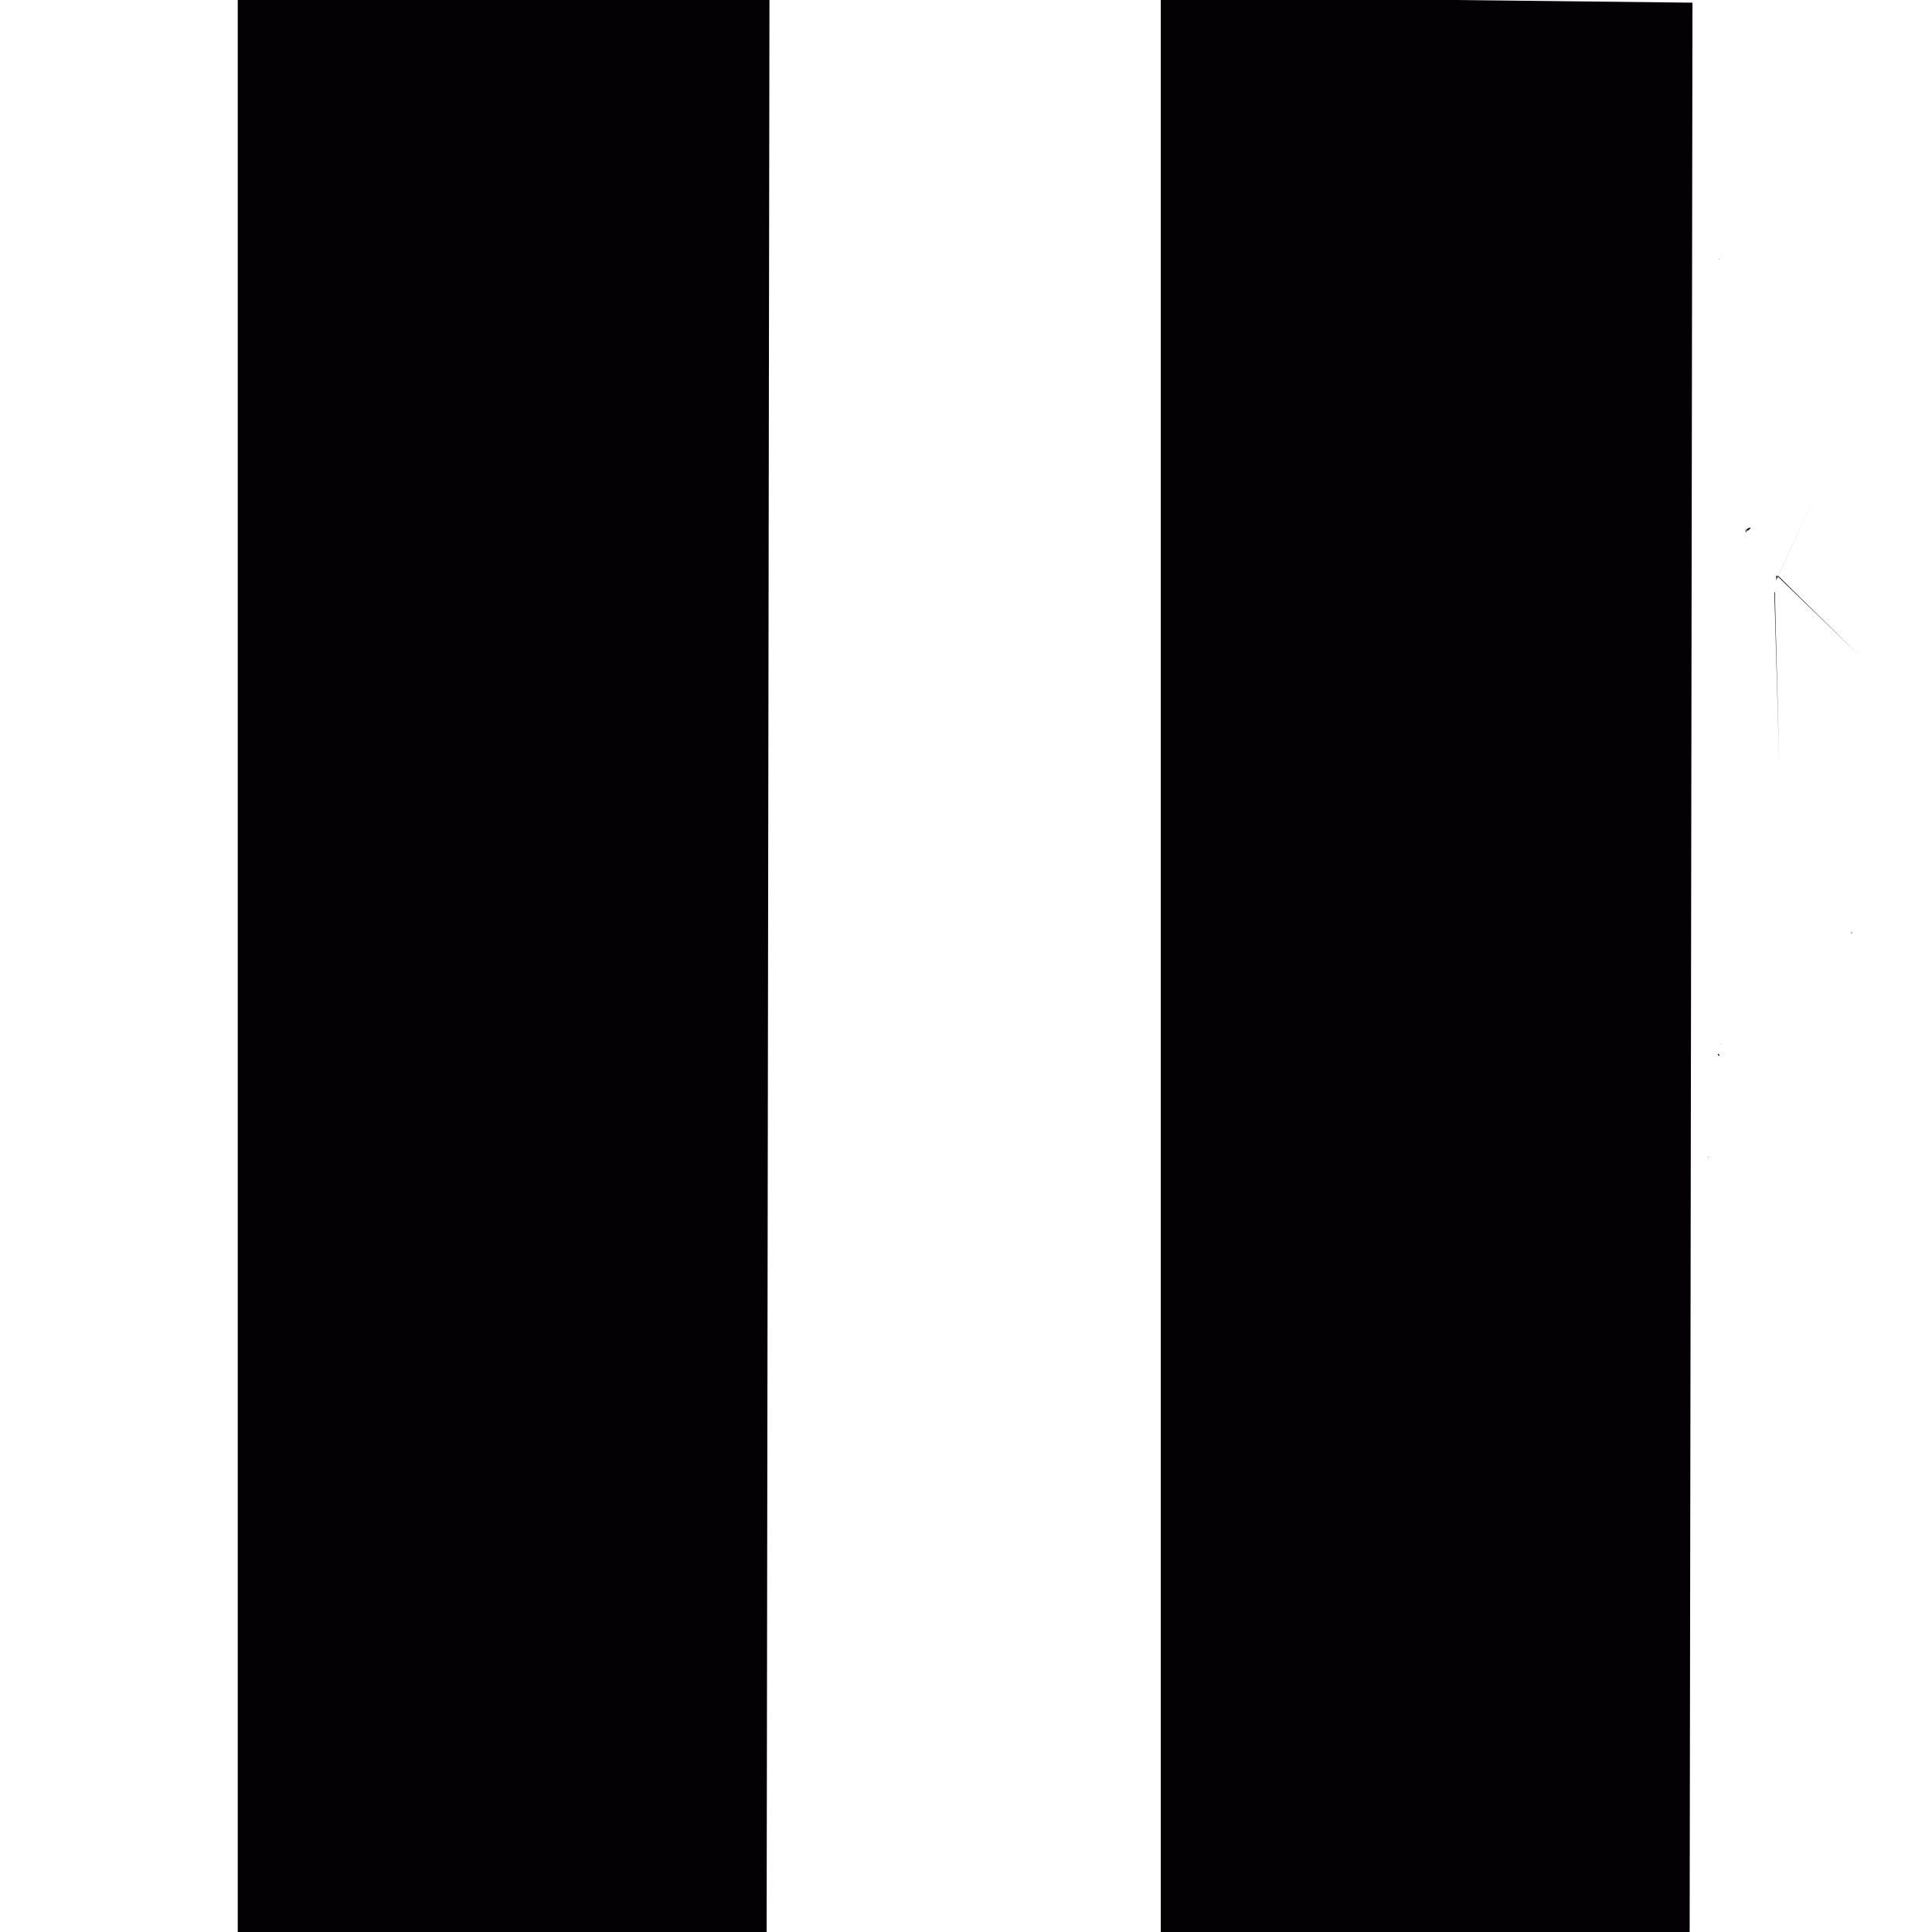
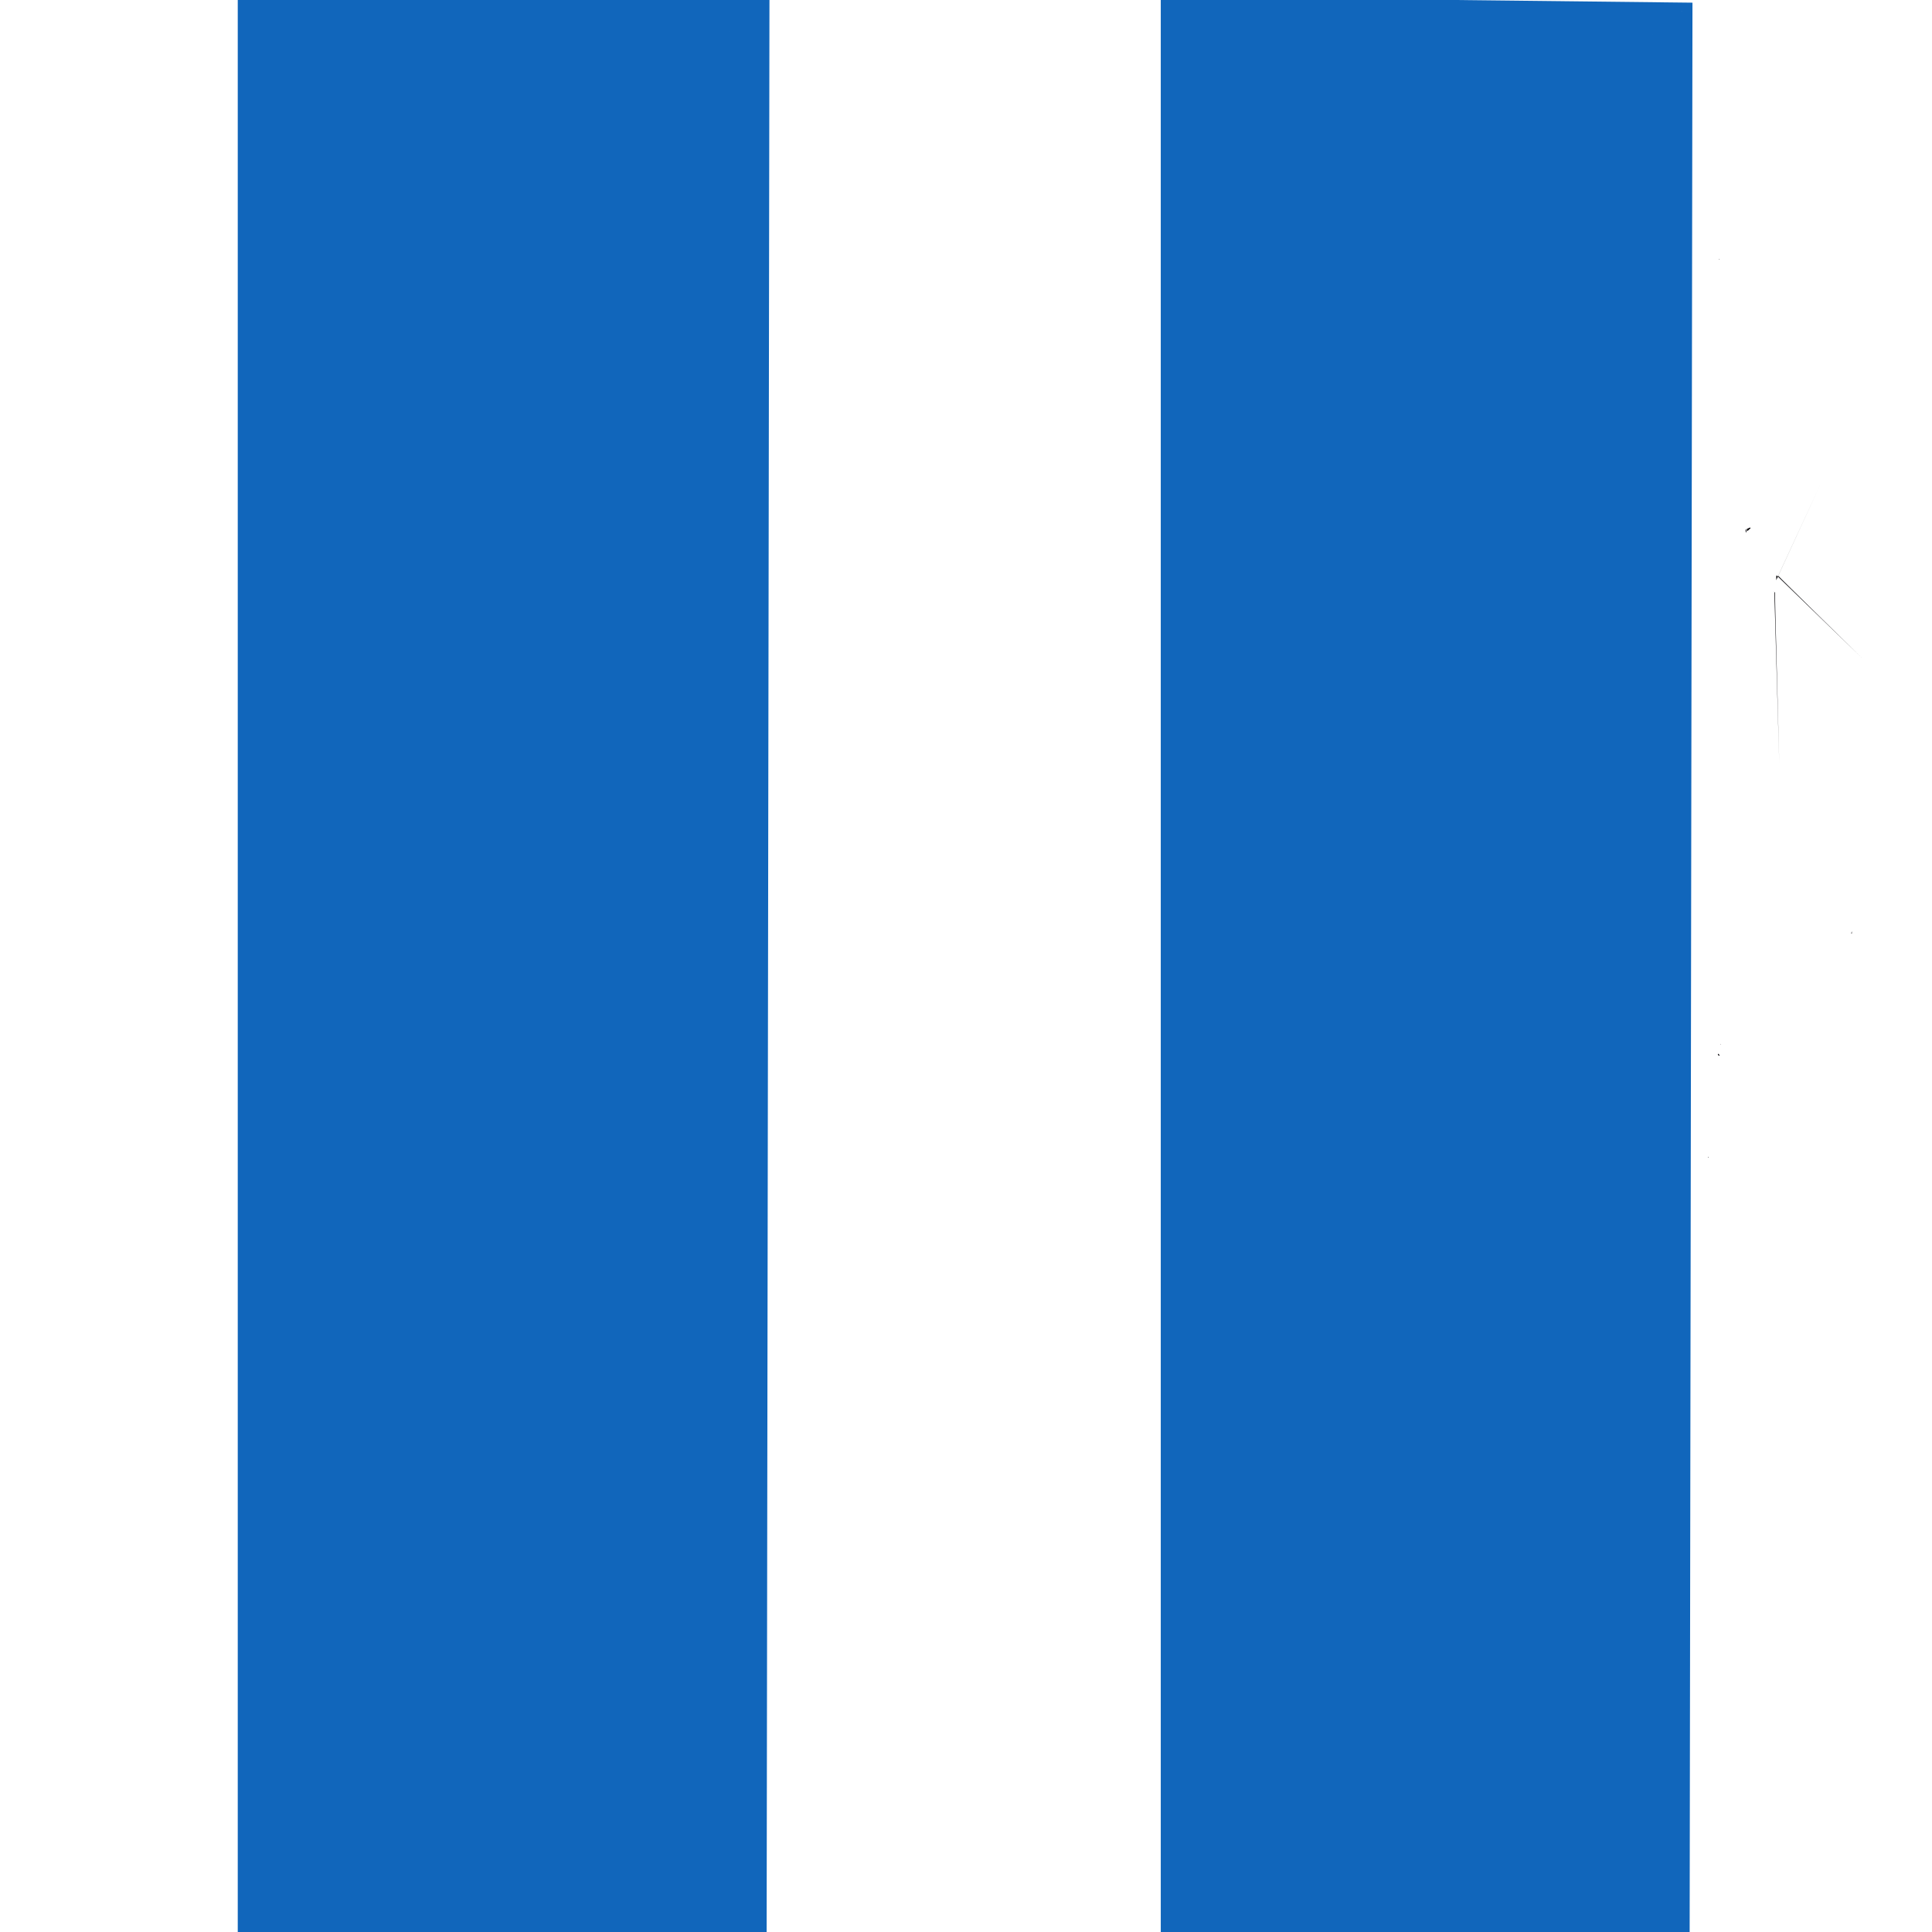
<svg xmlns="http://www.w3.org/2000/svg" version="1.1" id="Capa_1" x="0px" y="0px" viewBox="0 0 32 32" style="enable-background:new 0 0 32 32;" xml:space="preserve">
  <defs id="defs44" />
  <g id="g9" transform="matrix(-0.9975824,0,0,1.006882,31.93222,-0.06759505)">
    <g id="first">
      <g id="g6" transform="translate(-3.959946,-0.09200183)">
-         <path id="polygon2" style="fill:#030104;stroke-width:1" d="M 32.022,0.051 V 32.051 l -8.781,-0.016 -0.047,-31.886 c 0,0 1.505,1.191 0,0 z" />
+         <path id="polygon2" style="fill:#1166bb;stroke-width:1;fill-opacity:1" d="M 32.022,0.051 V 32.051 l -8.781,-0.016 -0.047,-31.886 c 0,0 1.505,1.191 0,0 z" />
        <path id="rect4" style="fill:#030104;stroke-width:1.002" transform="matrix(-1.002423,0,0,0.9931646,32.00961,0.06713301)" d="m 24.537,4.381 c -0.006,0.002 -0.012,0.003 -0.018,0.006 -2.16e-4,0.002 2.15e-4,0.004 0,0.006 0.006,-0.004 0.012,-0.008 0.018,-0.012 z m 0.498,4.449 c -0.017,0.008 -0.035,0.017 -0.053,0.025 9.48e-4,0.006 0.005,0.03 0.006,0.037 0.021,-0.019 0.039,-0.035 0.057,-0.051 -0.004,-0.004 -0.006,-0.008 -0.01,-0.012 z m -0.062,0.031 c -0.004,0.002 -0.008,0.004 -0.012,0.006 -2.15e-4,0.002 2.06e-4,0.004 0,0.006 0.003,0.021 0.002,0.025 0.004,0.039 0.003,-0.003 0.006,-0.005 0.01,-0.008 -8.43e-4,-0.016 -0.001,-0.027 -0.002,-0.043 z m 0.508,0.766 c -0.018,-0.018 -0.007,0.051 -0.012,0.076 0.01,-0.024 1.624,-3.518 0.033,-0.074 -0.007,-4.851e-4 1.389,1.364 1.384,1.359 z M 25.438,9.891 c -1.14e-4,-0.004 -0.002,0.008 -0.002,0.012 0.003,1.228e-4 0.006,-1.212e-4 0.01,0 l 0.002,-0.002 c -0.003,-0.004 0.072,2.847 0.072,2.843 z m -1.479,4.162 c 0.003,0.007 0.006,0.013 0.01,0.02 -6.92e-4,-0.004 -6.1e-4,-0.009 -0.002,-0.014 -4.77e-4,-0.001 4.77e-4,-0.003 0,-0.004 h -0.002 c -0.002,-0.001 -0.007,-0.004 -0.006,-0.002 z m -0.008,0.945 v 0.16 c 0.007,-0.056 0.023,-0.101 0.043,-0.141 -0.014,-0.006 -0.031,-0.013 -0.043,-0.02 z m 0.066,0.396 c -0.013,0.019 -0.048,0.097 -0.066,0.131 v 0.012 c 0.023,-0.046 0.058,-0.087 0.07,-0.137 0.003,-0.012 2.69e-4,-0.011 -0.004,-0.006 z m 2.705,0.123 c -0.003,0.012 -0.006,0.023 -0.01,0.035 0.003,0.002 0.007,0.004 0.01,0.006 -1.3e-4,-0.014 1.29e-4,-0.027 0,-0.041 z m 2.557,0.344 c -0.006,0.003 -0.013,0.005 -0.02,0.008 -0.009,0.038 -0.017,0.078 -0.025,0.115 0.009,-0.004 0.018,-0.009 0.027,-0.014 0.006,-0.036 0.012,-0.073 0.018,-0.109 z m -4.727,1.521 c -0.003,0.004 -0.005,0.007 -0.008,0.012 0.002,-1.2e-4 0.004,1.28e-4 0.006,0 5.14e-4,-0.004 0.001,-0.008 0.002,-0.012 z m -0.047,0.162 c -0.001,0.007 -0.002,0.014 -0.002,0.021 0.007,0.006 0.015,0.01 0.025,0.016 5.54e-4,-0.005 0.001,-0.01 0.002,-0.016 -0.009,-0.007 -0.018,-0.013 -0.025,-0.021 z m -0.158,1.709 c -0.002,6.11e-4 -0.005,0.001 -0.008,0.002 0.004,0.007 0.008,0.011 0.012,0.01 -0.001,-0.004 -0.003,-0.008 -0.004,-0.012 z m -0.371,4.113 c -0.009,0.004 -0.017,0.006 -0.025,0.01 v 0.027 c 0.008,-0.012 0.015,-0.025 0.025,-0.037 z m 0.041,1.795 c -0.016,0.01 -0.045,0.028 -0.066,0.041 v 0.037 c 0.021,-0.023 0.043,-0.048 0.066,-0.068 0.003,-0.002 0.005,-0.004 0.008,-0.006 -0.003,-0.001 -0.005,-0.003 -0.008,-0.004 z m 6.771,0.078 c -0.02,0.004 -0.067,0.013 -0.09,0.018 0.007,0.003 0.015,0.007 0.021,0.01 0.023,-0.009 0.046,-0.019 0.068,-0.027 z" />
-         <path id="path1179" style="fill:#030104;stroke-width:1" d="M 16.697,0.105 V 32.105 l -8.781,-0.016 -0.047,-31.886 c 0,0 1.505,1.191 0,0 z" />
+         <path id="path1179" style="fill:#1166bb;stroke-width:1;fill-opacity:1" d="M 16.697,0.105 V 32.105 l -8.781,-0.016 -0.047,-31.886 c 0,0 1.505,1.191 0,0 z" />
      </g>
    </g>
  </g>
  <g id="g11">
</g>
  <g id="g13">
</g>
  <g id="g15">
</g>
  <g id="g17">
</g>
  <g id="g19">
</g>
  <g id="g21">
</g>
  <g id="g23">
</g>
  <g id="g25">
</g>
  <g id="g27">
</g>
  <g id="g29">
</g>
  <g id="g31">
</g>
  <g id="g33">
</g>
  <g id="g35">
</g>
  <g id="g37">
</g>
  <g id="g39">
</g>
</svg>
